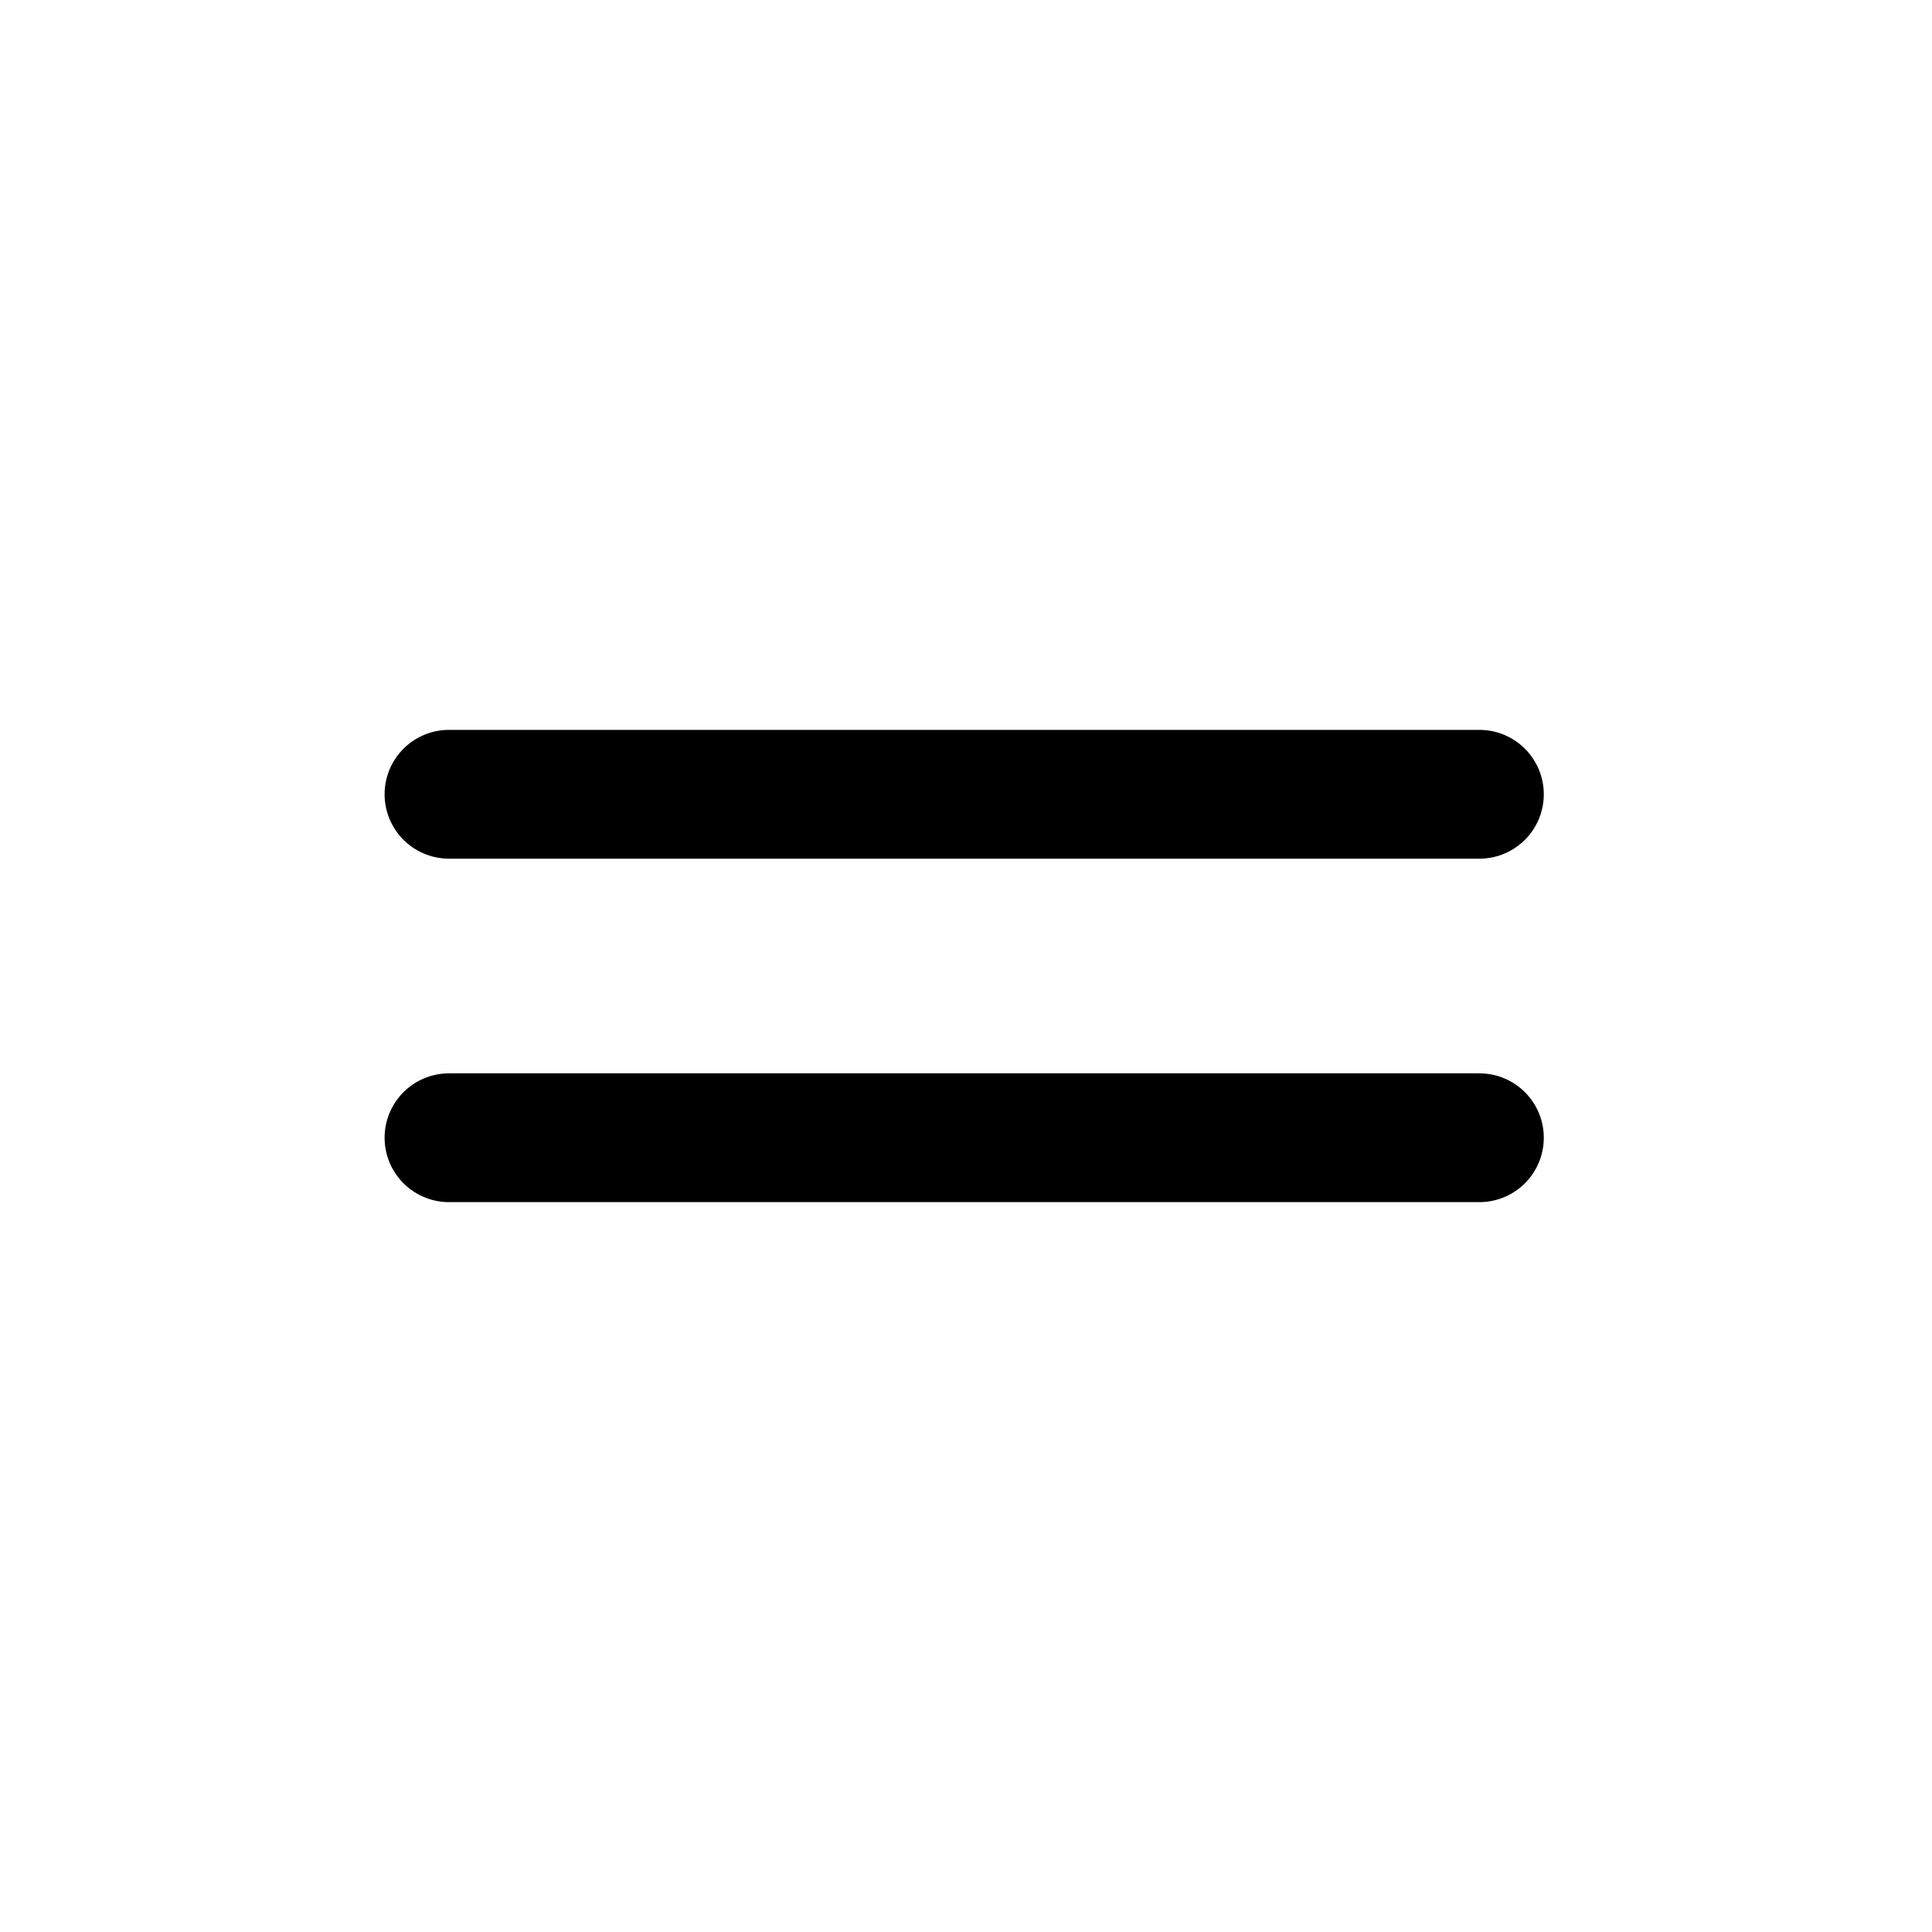
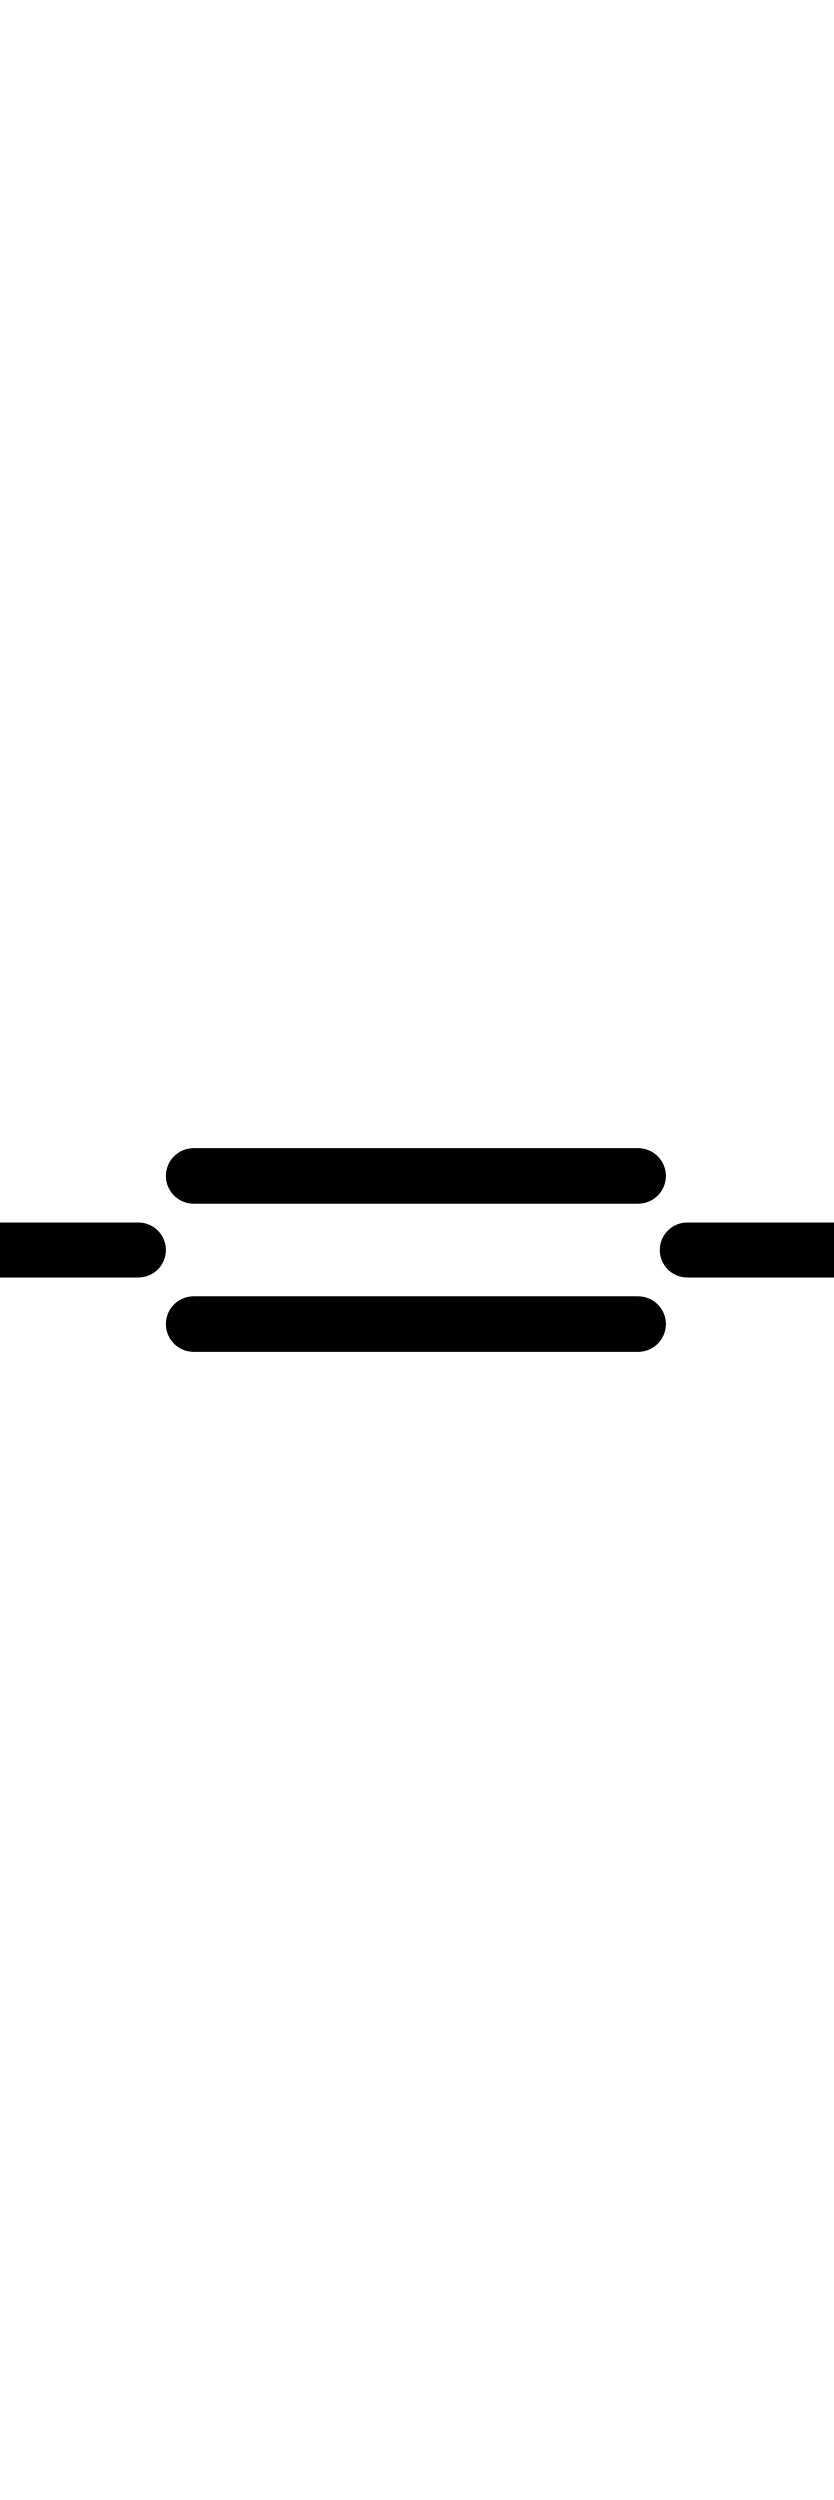
- <svg xmlns="http://www.w3.org/2000/svg" viewBox="0 0 45 45" version="1.1" xml:space="preserve" x="0px" y="0px" width="0.5in" height="0.5in" id="svg2">
+ <svg xmlns="http://www.w3.org/2000/svg" viewBox="0 0 45 135" version="1.1" xml:space="preserve" x="0px" y="0px" width="0.5in" height="1.5in" id="svg2">
  <defs id="defs4">
    <style type="text/css" id="style6">
      path,circle {
        stroke:#000000;
        stroke-width: 3;
        stroke-linecap: round;
        stroke-linejoin: round;
        fill: none
      }</style>
  </defs>
-   <path d="m 10.458,18.5 24,0" id="path8" style="fill:none;stroke:#000000;stroke-width:3;stroke-linecap:round;stroke-linejoin:round" />
-   <path d="m 10.458,26.5 24,0" id="path10" style="fill:none;stroke:#000000;stroke-width:3;stroke-linecap:round;stroke-linejoin:round" />
+   <g id="g4570" transform="translate(0,45)">
+     <path d="m 10.458,18.5 h 24" id="path8" style="fill:none;stroke:#000000;stroke-width:3;stroke-linecap:round;stroke-linejoin:round" />
+     <path d="m 10.458,26.5 h 24" id="path10" style="fill:none;stroke:#000000;stroke-width:3;stroke-linecap:round;stroke-linejoin:round" />
+   </g>
+   <path style="fill:none;stroke:#000000;stroke-width:2.97;stroke-linecap:round;stroke-linejoin:miter;stroke-miterlimit:4;stroke-dasharray:none;stroke-opacity:1" d="M -2.688,67.5 H 7.473" id="path4466" />
+   <path style="fill:none;stroke:#000000;stroke-width:2.97;stroke-linecap:round;stroke-linejoin:miter;stroke-miterlimit:4;stroke-dasharray:none;stroke-opacity:1" d="M 37.113,67.5 H 51.348" id="path4468" />
</svg>
